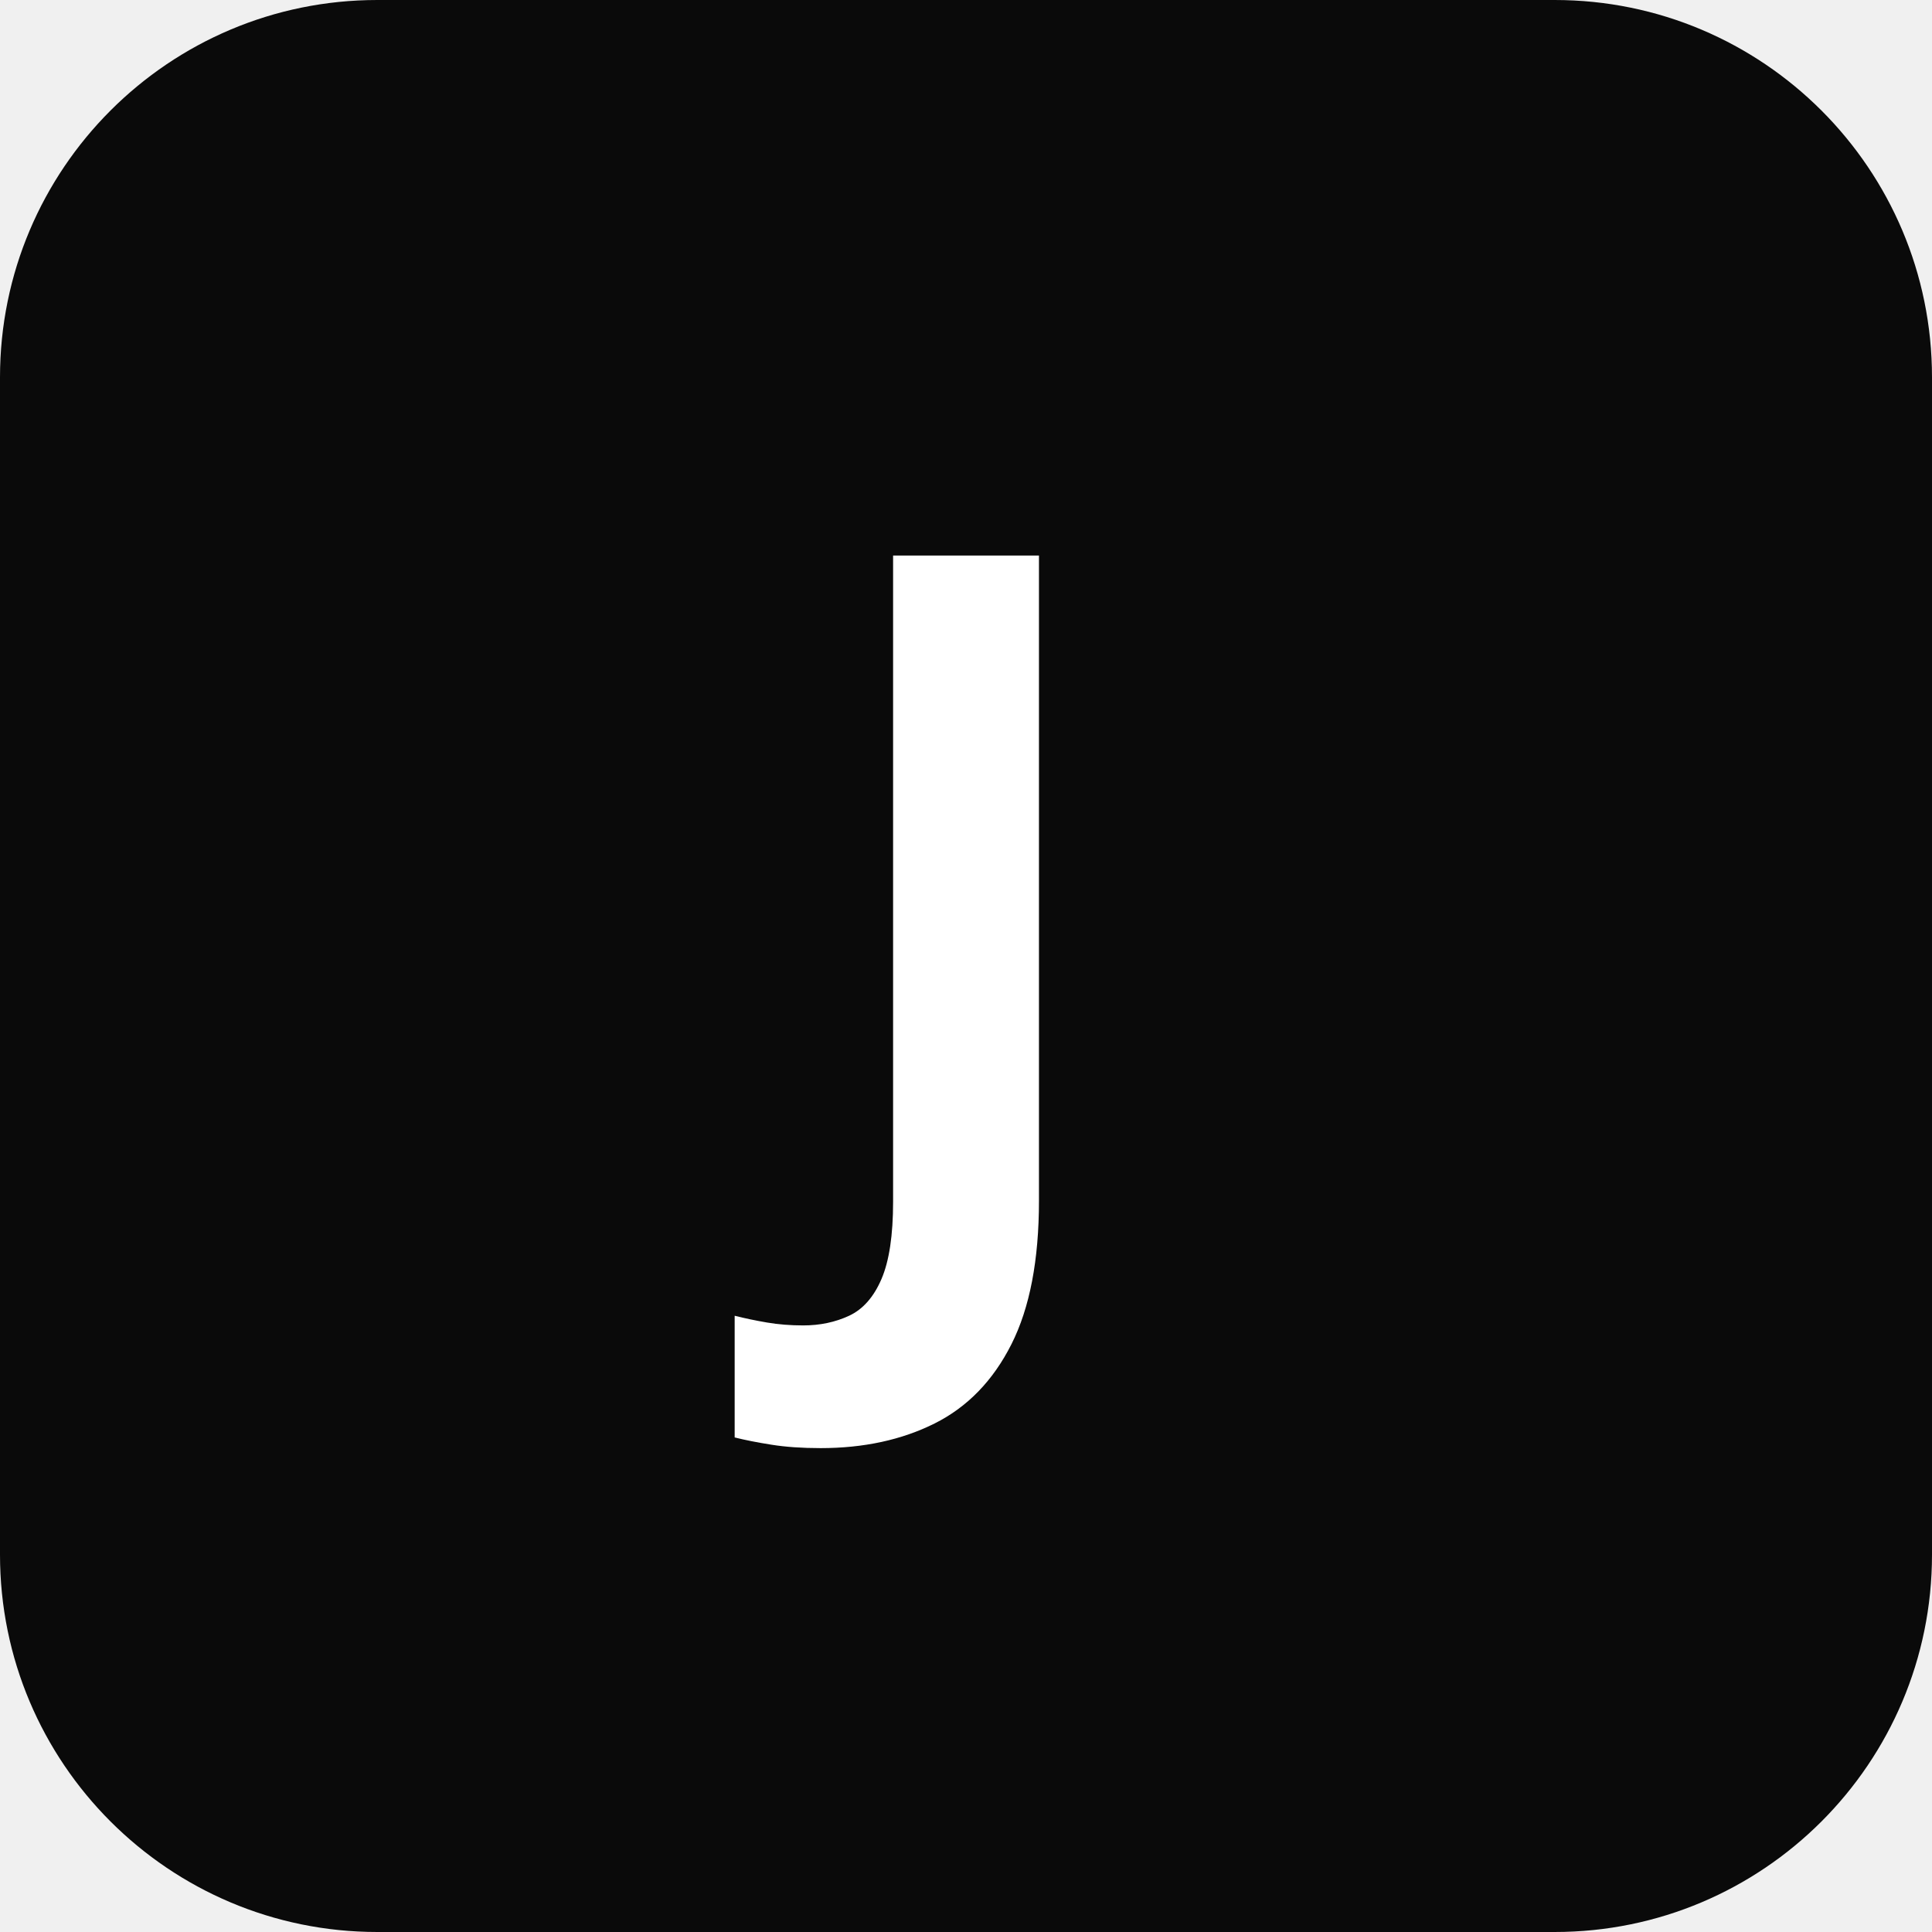
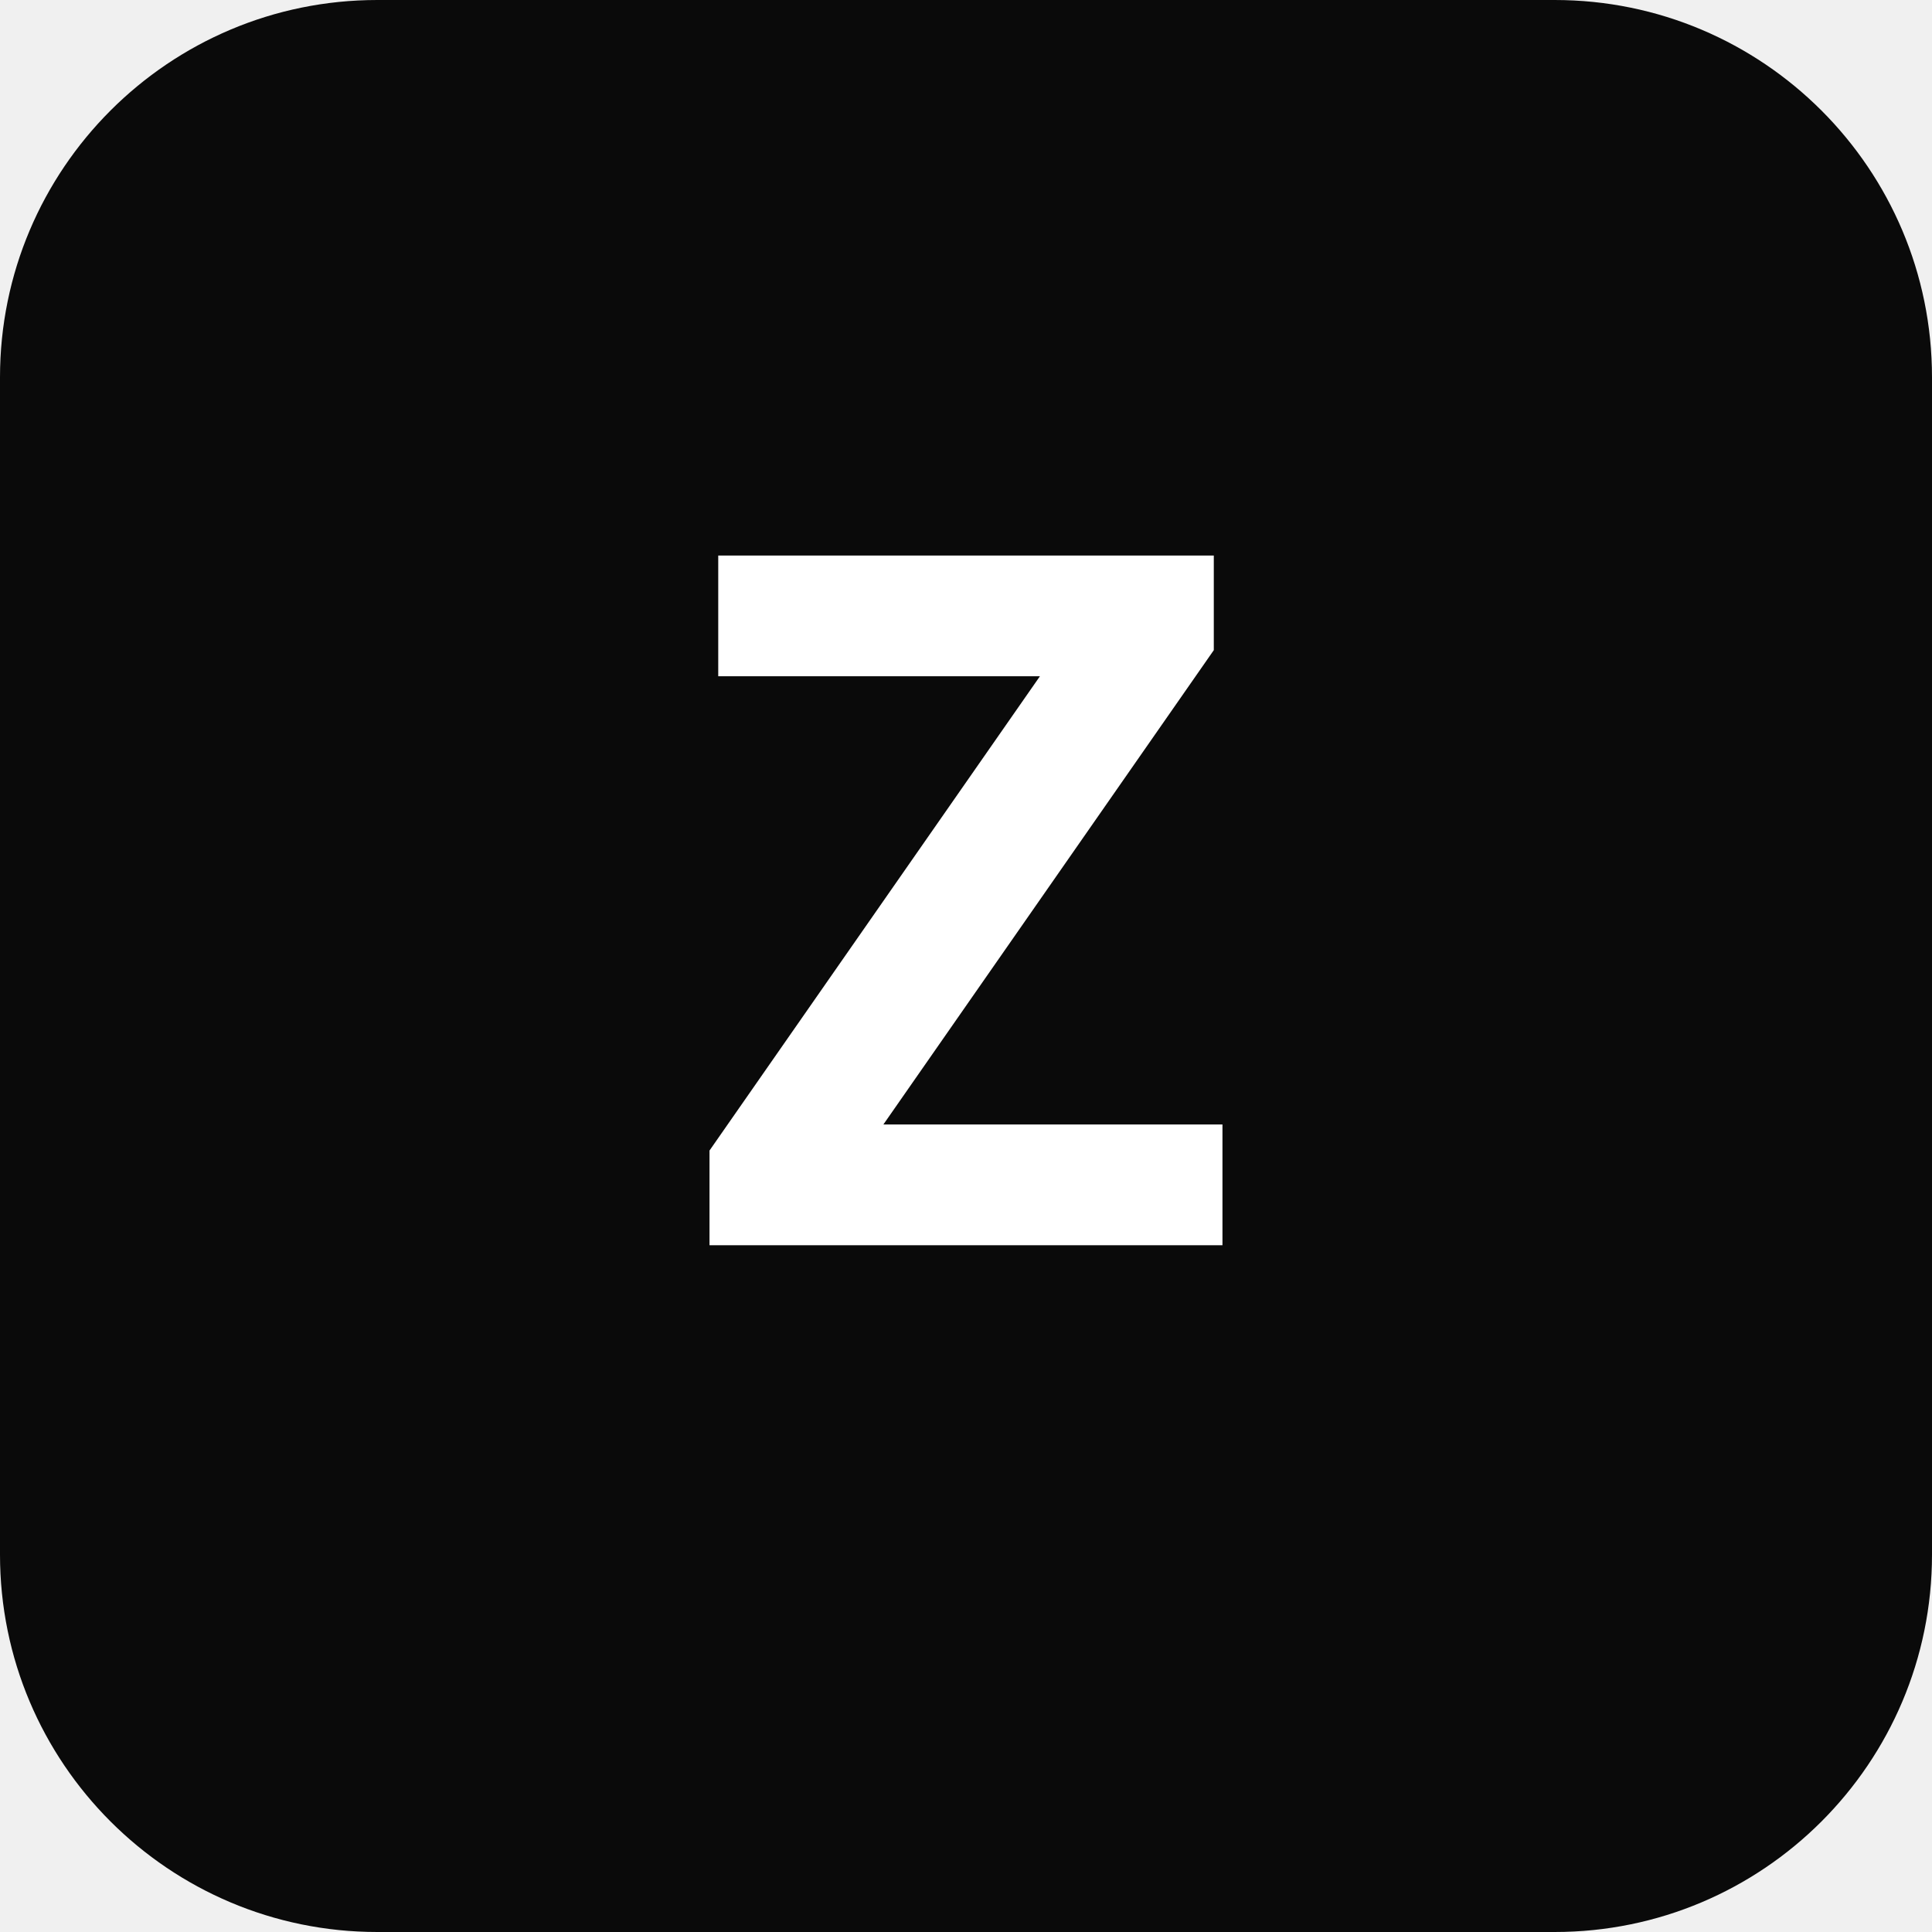
<svg xmlns="http://www.w3.org/2000/svg" width="512" height="512" viewBox="0 0 512 512">
  <rect width="512" height="512" rx="100" fill="#0a0a0a" />
-   <text x="256" y="330" text-anchor="middle" font-family="system-ui, sans-serif" font-weight="700" font-size="256" fill="#fff">J</text>
+   <text x="256" y="330" text-anchor="middle" font-family="system-ui, sans-serif" font-weight="700" font-size="256" fill="#fff">Z</text>
</svg>
